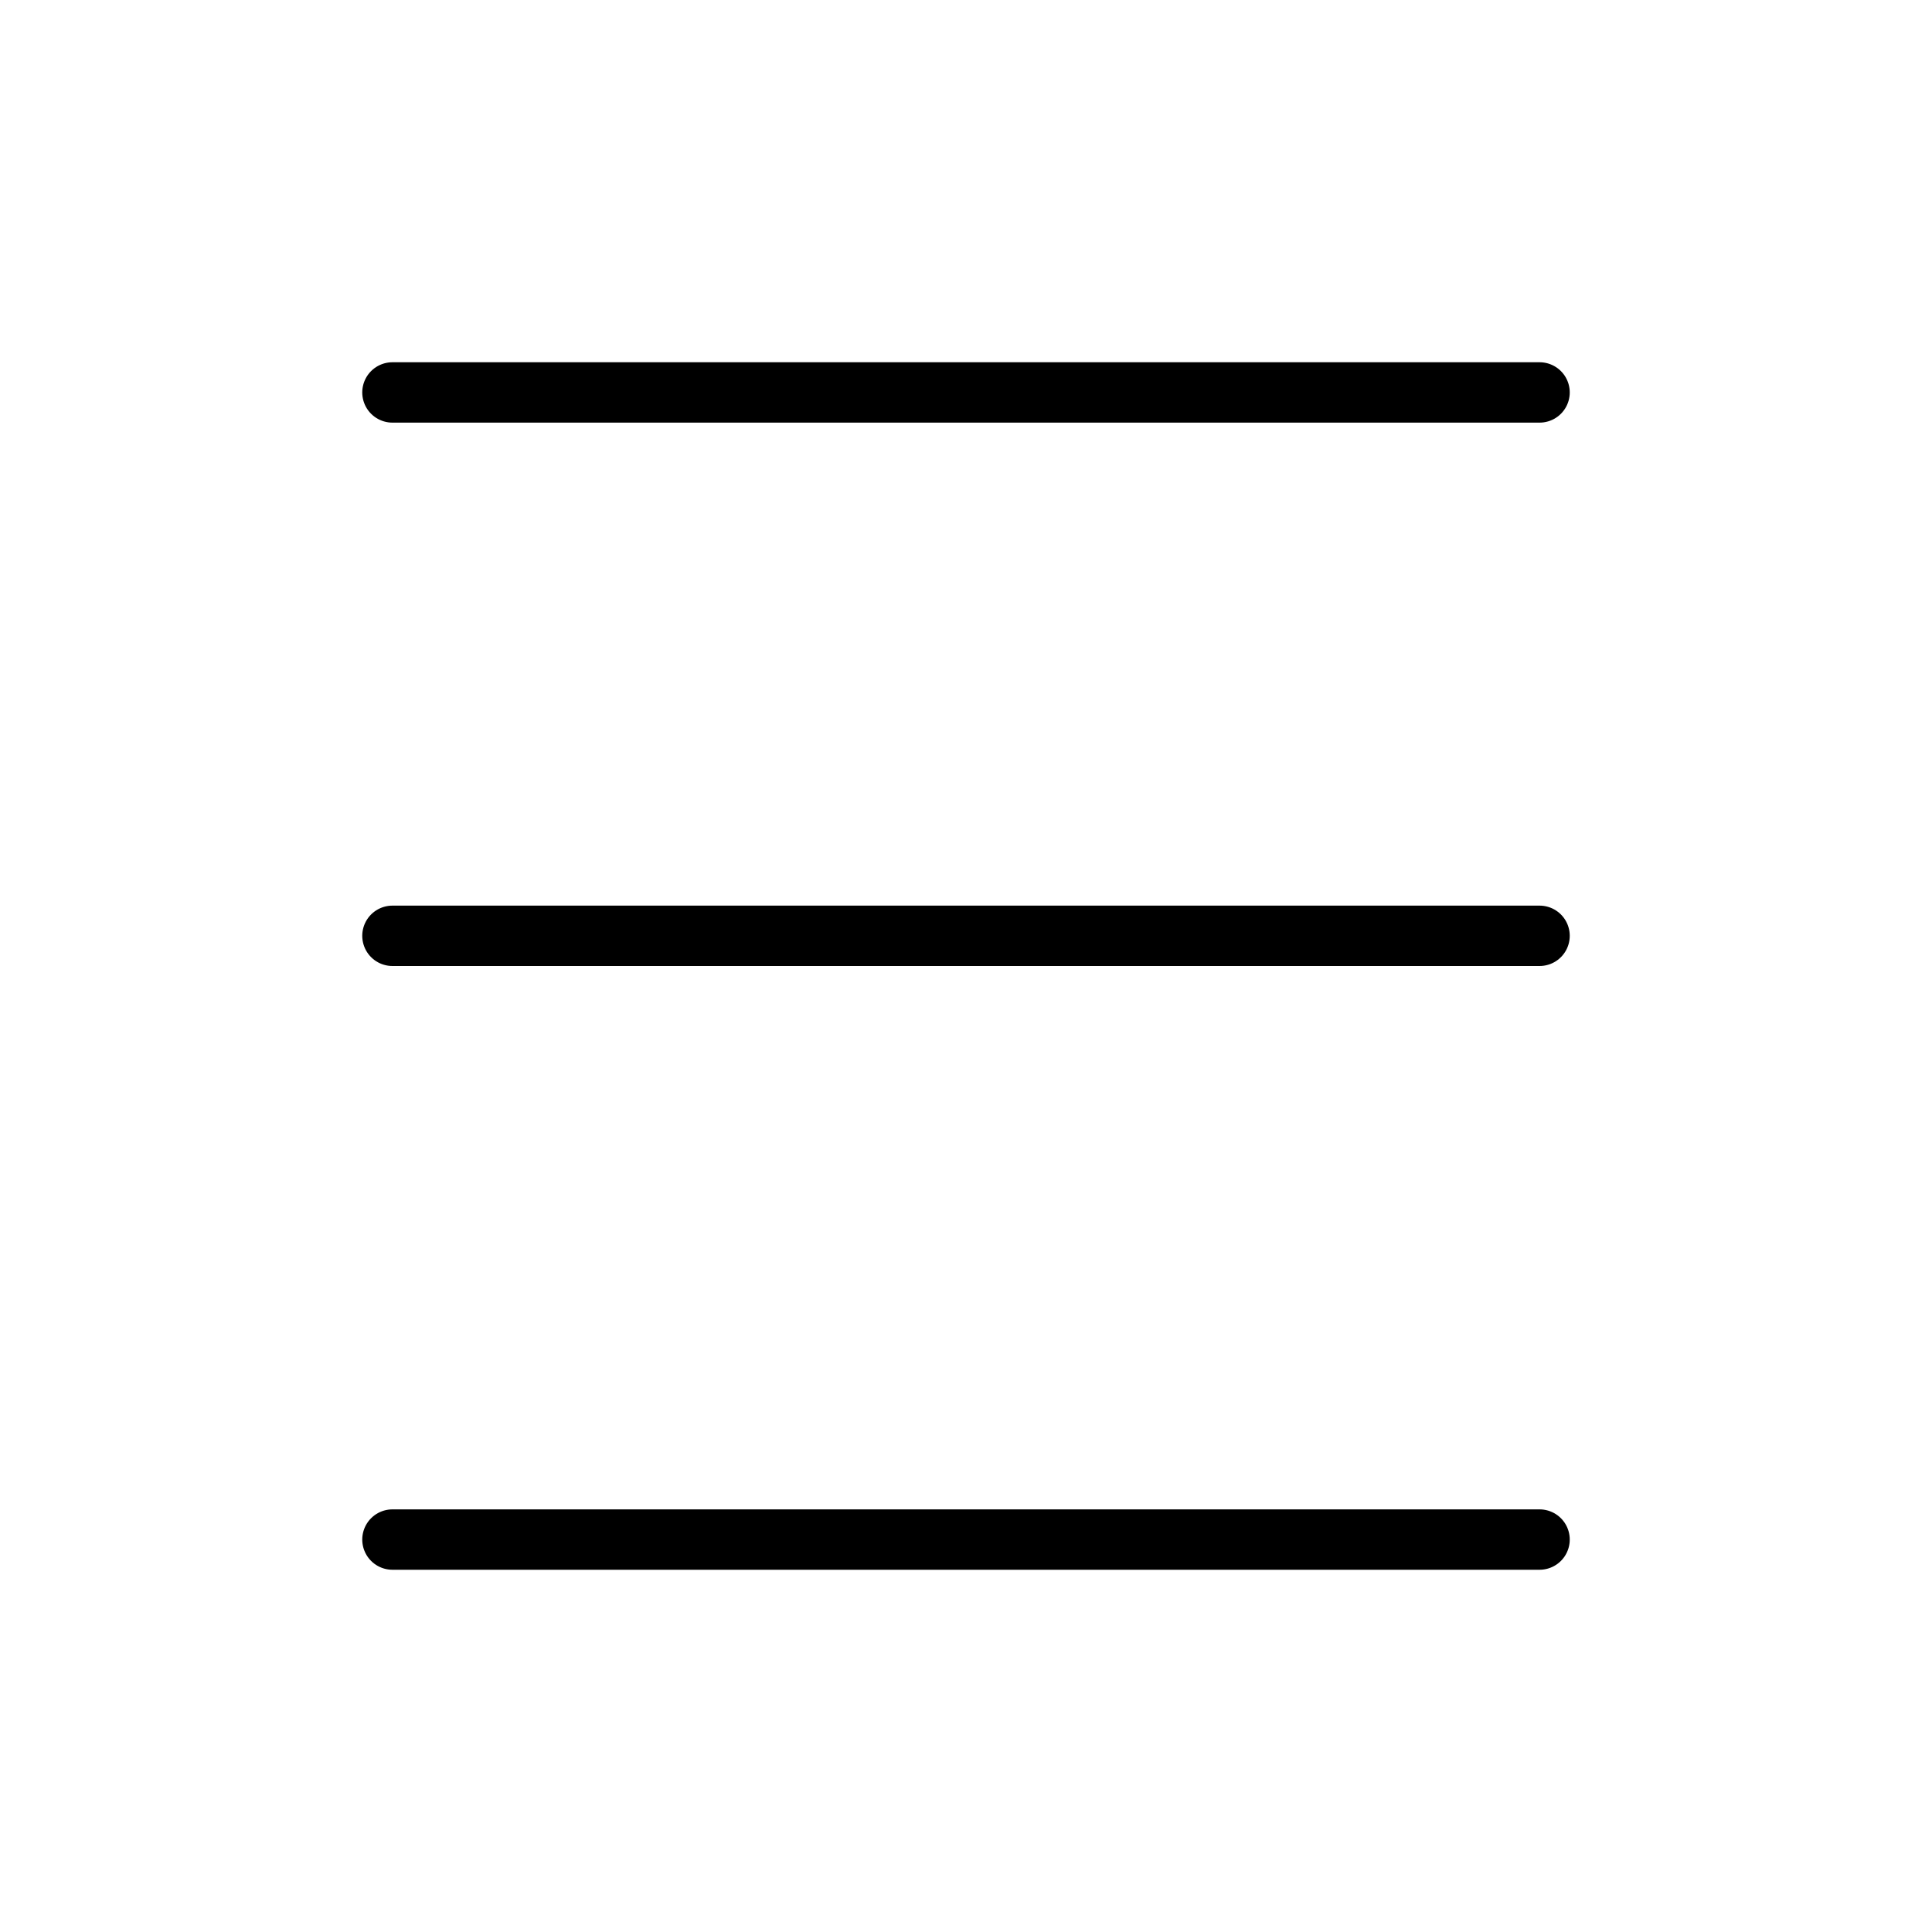
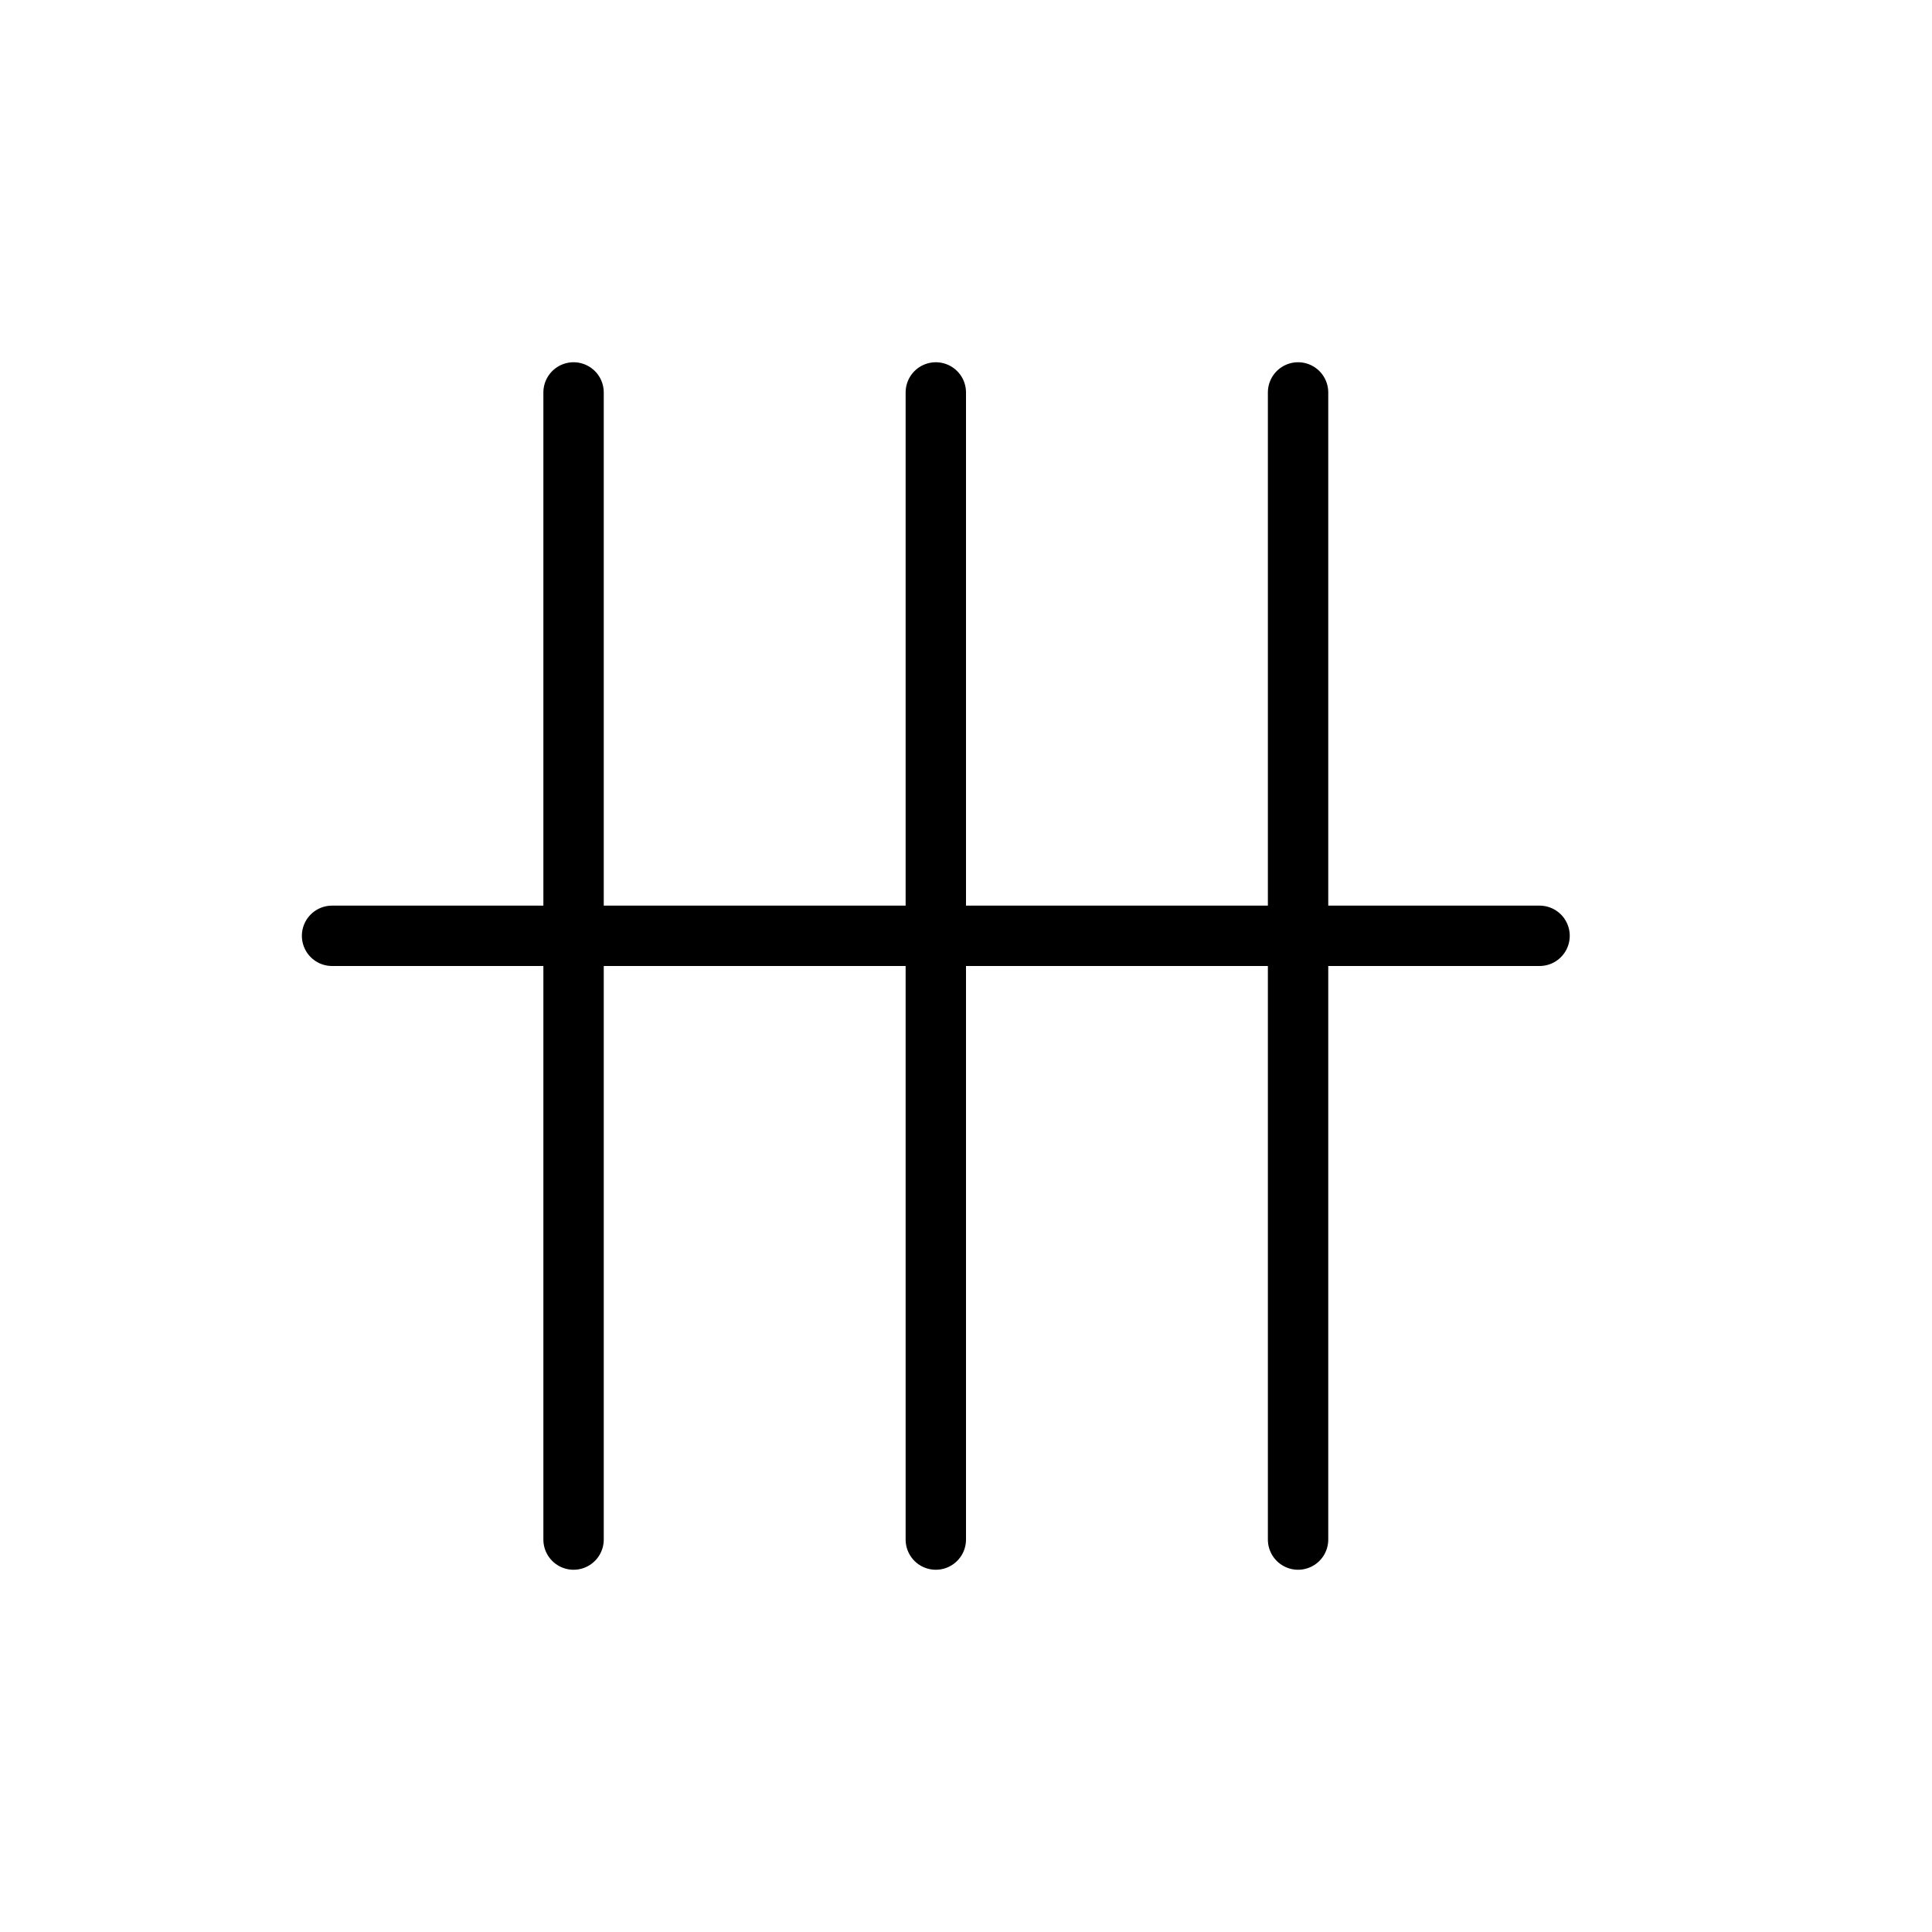
<svg xmlns="http://www.w3.org/2000/svg" width="32" height="32" viewBox="0 0 32 32">
  <g class="esist" fill="none" stroke="currentColor" stroke-width="1" stroke-linecap="round" stroke-linejoin="round">
-     <line x1="6.5" y1="6.5" x2="25.5" y2="6.5" />
-     <line x1="6.5" y1="15.5" x2="25.5" y2="15.5" />
-     <line x1="6.5" y1="25.5" x2="25.5" y2="25.5" />
+     <line x1="9.5" y1="6.5" x2="9.5" y2="25.5" />
+     <line x1="15.5" y1="6.5" x2="15.5" y2="25.5" />
+     <line x1="21.5" y1="6.5" x2="21.5" y2="25.5" />
+   </g>
+   <g class="pt" fill="none" stroke="currentColor" stroke-width="1" stroke-linecap="round" stroke-linejoin="round">
+     <line x1="5.5" y1="15.5" x2="25.5" y2="15.5" />
  </g>
</svg>
